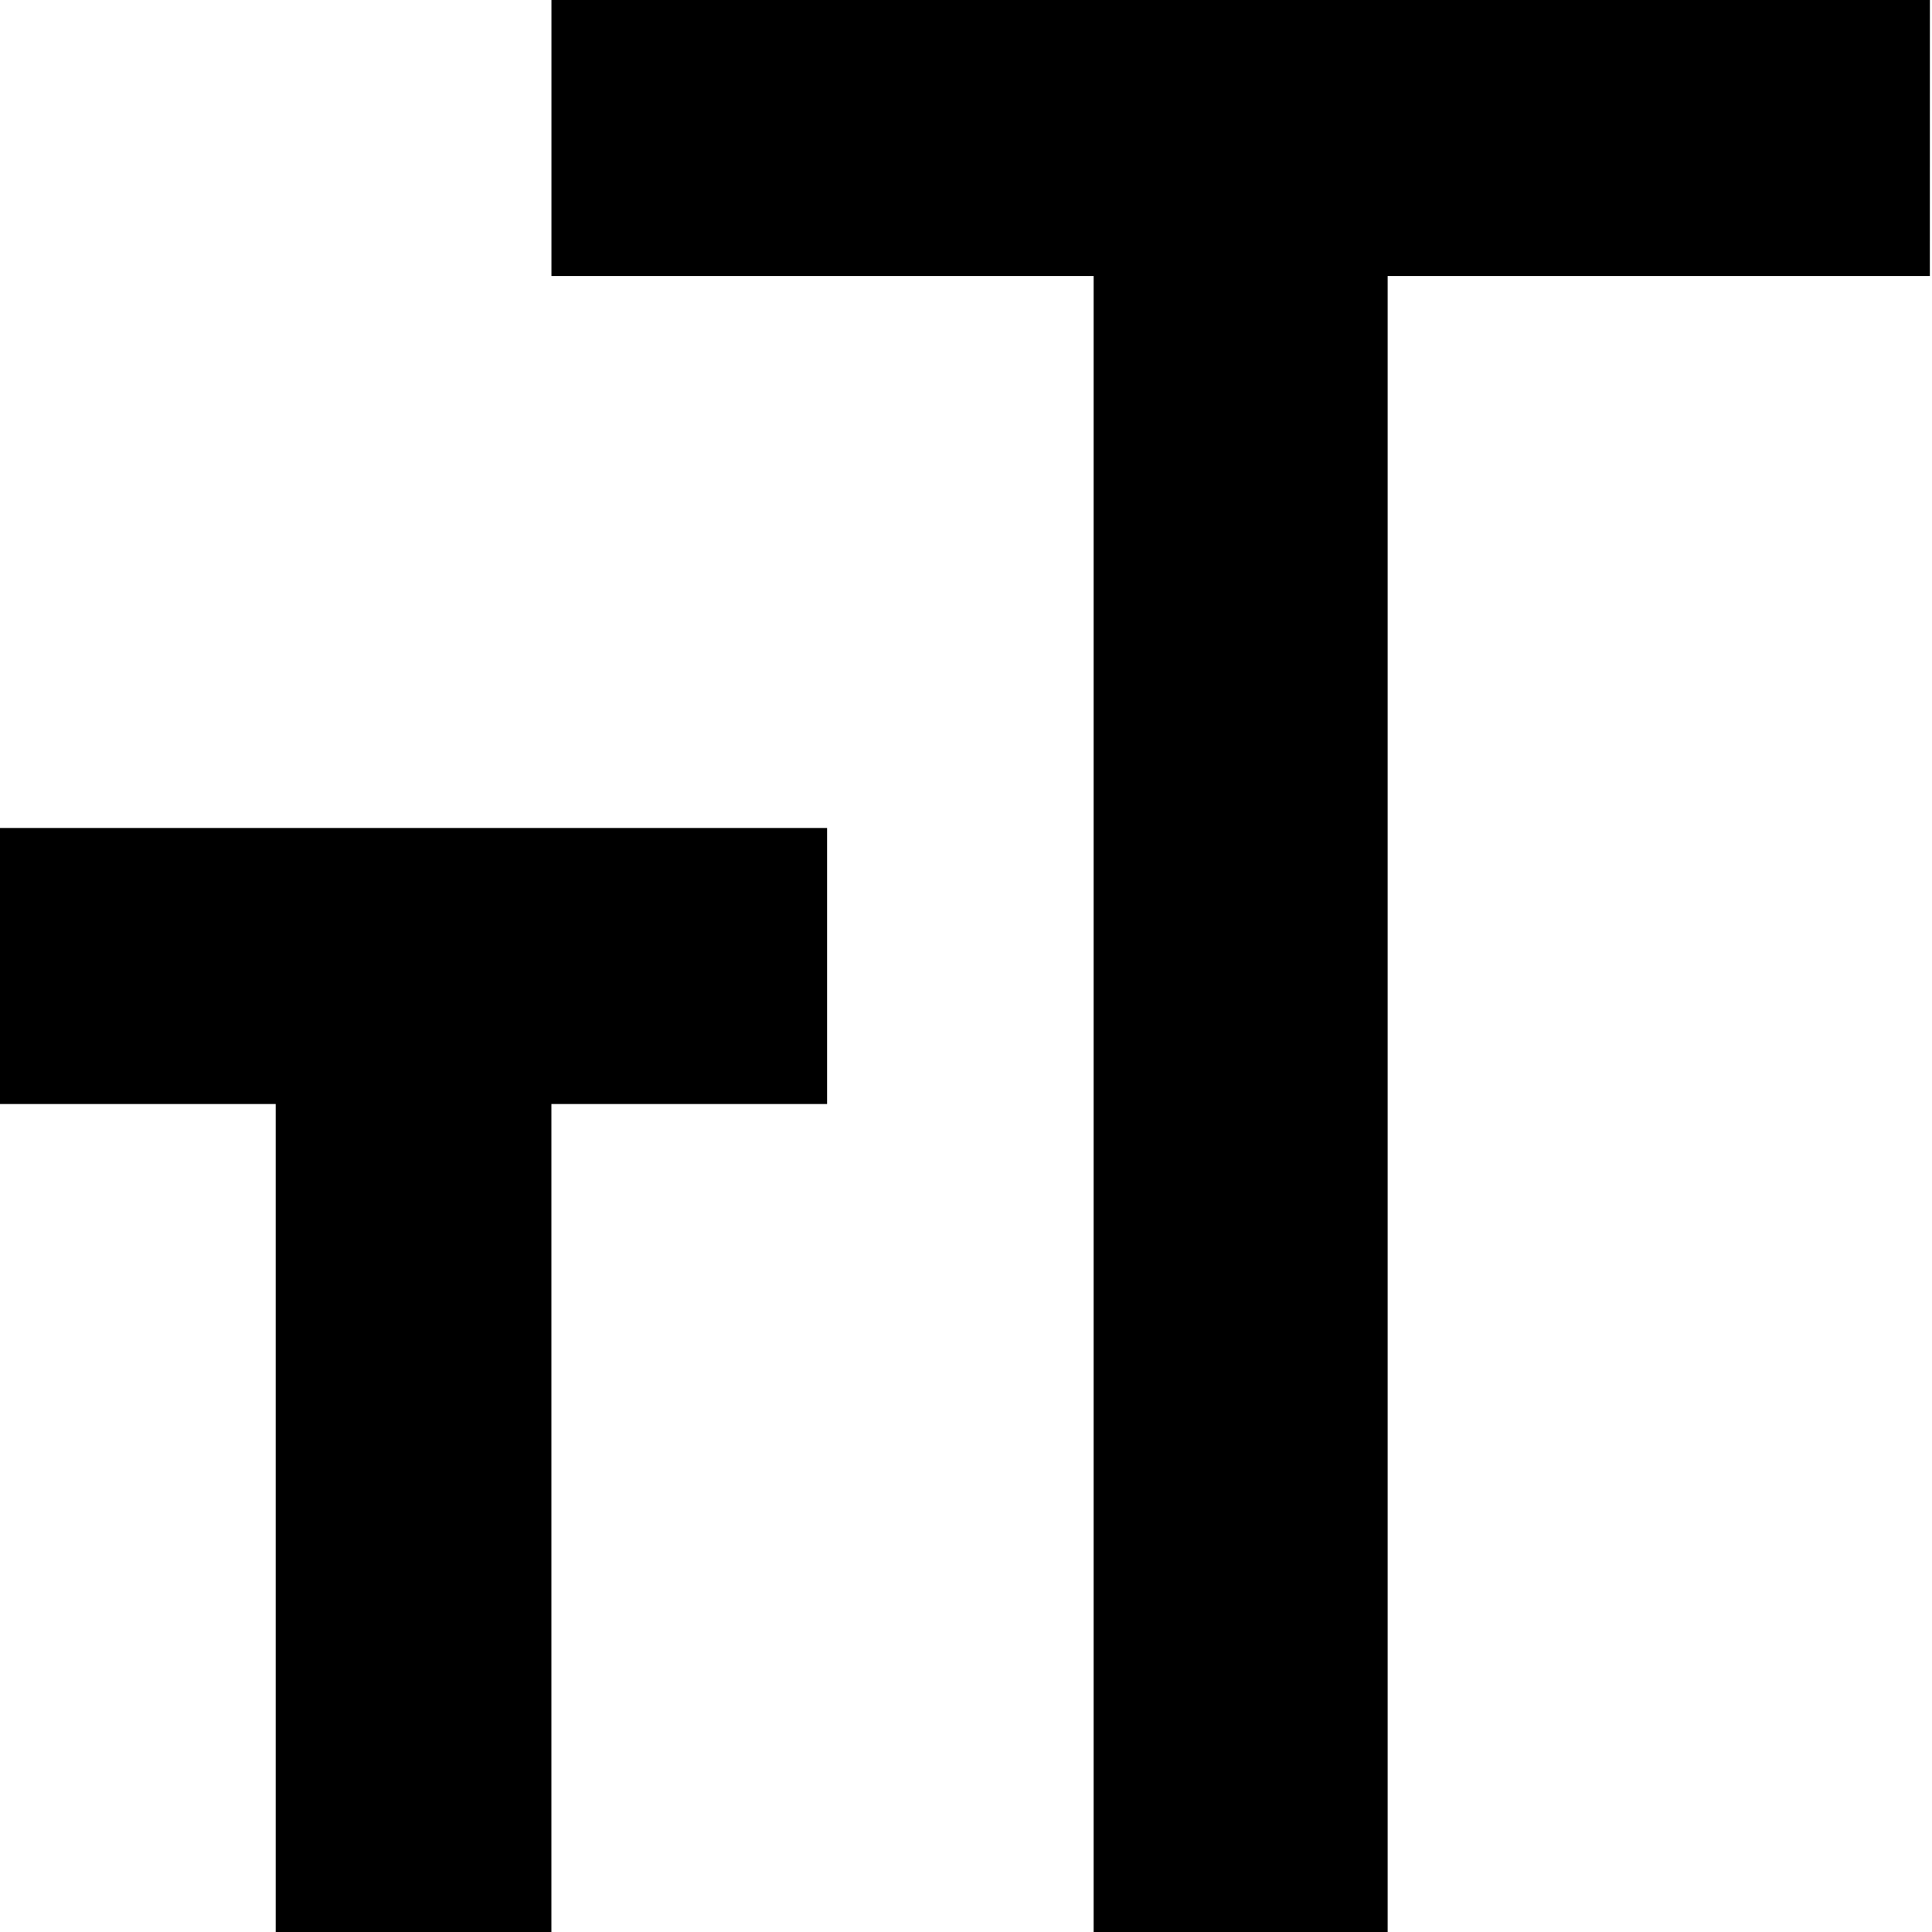
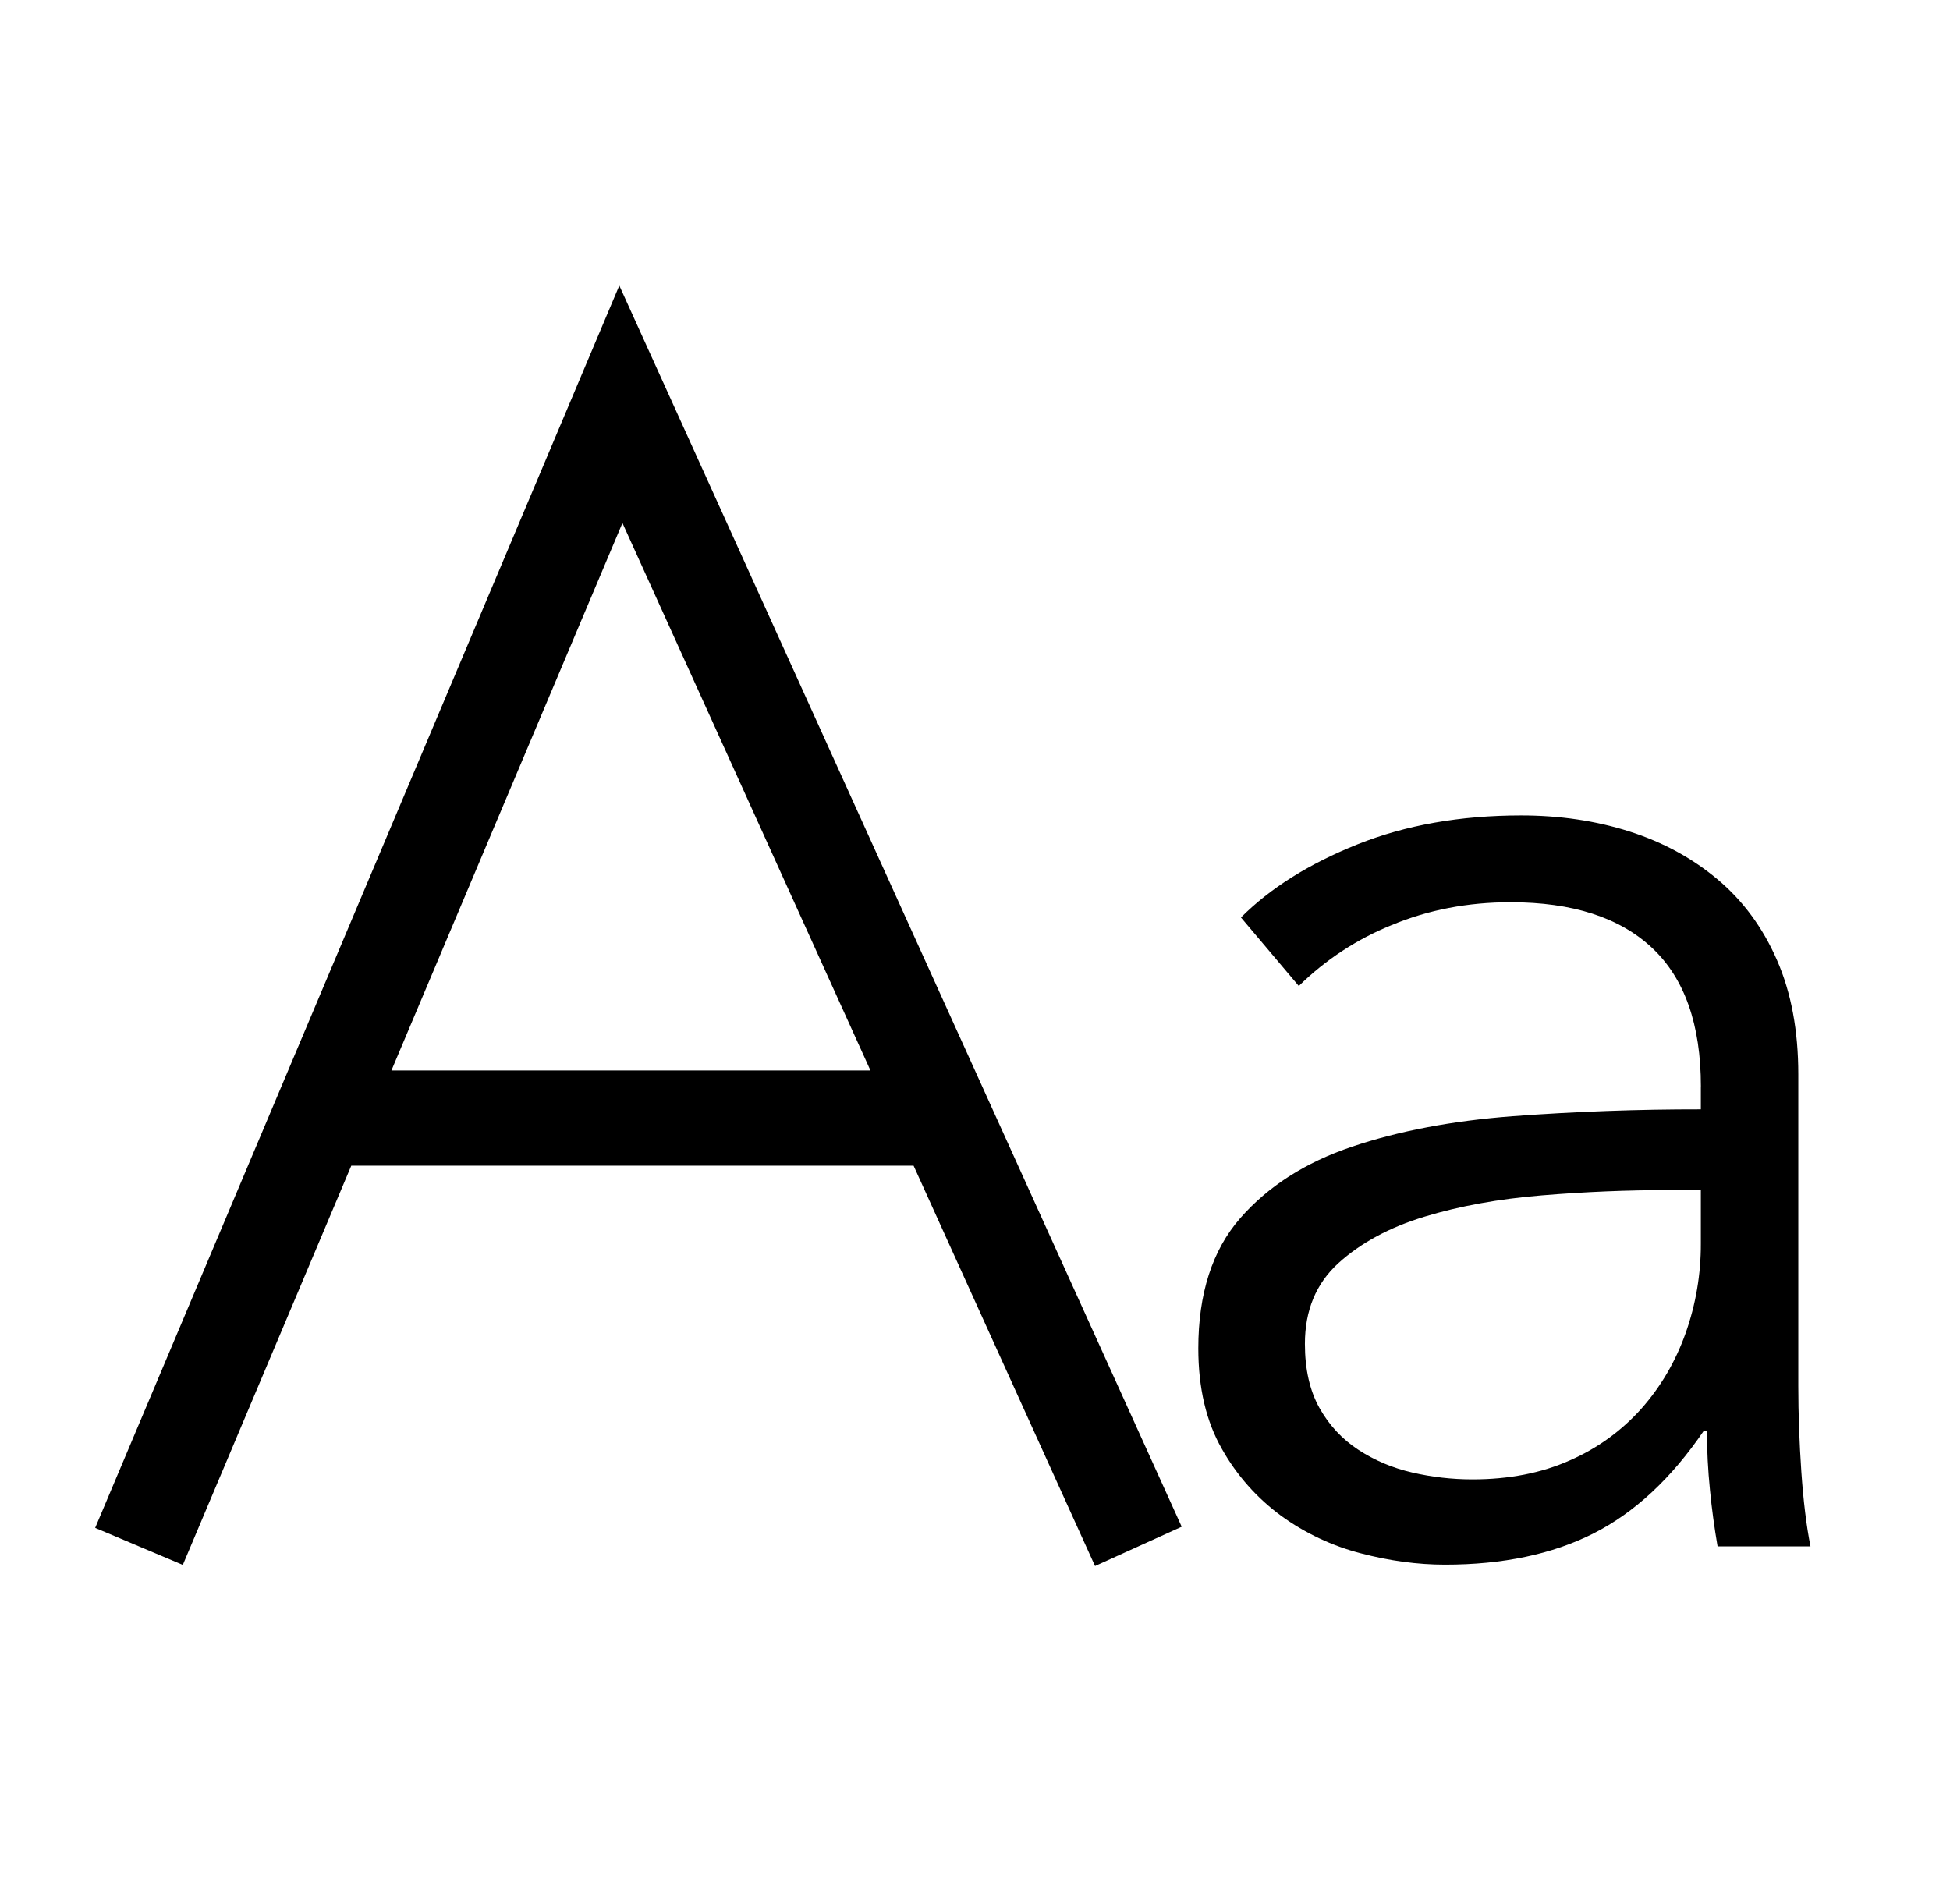
- <svg xmlns="http://www.w3.org/2000/svg" width="128" height="128">
-   <path d="M0 54.857h54.796v18.286H36.531V128H18.265V73.143H0V54.857zm127.857-36.571H91.935V128H72.456V18.286H36.534V0h91.326l-.003 18.286z" />
+ <svg xmlns="http://www.w3.org/2000/svg" t="1574495038747" class="icon" viewBox="0 0 1049 1024" version="1.1" p-id="94004" width="204.883" height="200">
+   <defs>
+     <style type="text/css" />
+   </defs>
+   <path d="M210.56 575.872h257.715L334.848 281.344 210.56 575.872z m-21.581 51.2l-90.624 214.758L51.2 821.914 333.158 153.6l302.541 667.699-46.618 21.146-97.613-215.373H188.979z m726.016-42.598c0-33.306-8.755-58.163-26.24-74.547-17.459-16.384-42.854-24.576-76.186-24.576-22.938 0-44.237 4.096-63.898 12.288a152.781 152.781 0 0 0-49.971 32.768l-31.13-36.864c15.846-15.846 36.736-28.928 62.669-39.322 25.958-10.368 55.296-15.565 88.064-15.565 20.762 0 40.141 2.867 58.163 8.602 18.022 5.734 33.869 14.336 47.514 25.805 13.67 11.469 24.32 25.933 31.949 43.418 7.654 17.485 11.469 37.965 11.469 61.44v167.936c0 14.746 0.563 30.029 1.638 45.875 1.101 15.846 2.739 29.21 4.915 40.141h-49.971a409.523 409.523 0 0 1-4.096-30.31 321.101 321.101 0 0 1-1.638-31.949h-1.638c-17.459 25.677-37.274 44.109-59.392 55.296-22.118 11.187-48.742 16.794-79.872 16.794-14.746 0-29.901-2.048-45.466-6.144a127.283 127.283 0 0 1-42.598-20.07 113.459 113.459 0 0 1-31.949-36.045c-8.448-14.746-12.698-32.768-12.698-54.067 0-29.491 7.526-52.838 22.528-70.042 15.027-17.203 35.098-30.029 60.211-38.502 25.139-8.448 53.939-13.926 86.426-16.384a1342.208 1342.208 0 0 1 101.171-3.686v-12.288z m-16.384 55.706c-22.963 0-46.029 0.947-69.248 2.867-23.194 1.92-44.237 5.734-63.078 11.469s-34.253 14.08-46.285 24.986c-12.006 10.931-18.022 25.395-18.022 43.418 0 13.645 2.611 25.114 7.782 34.406 5.197 9.293 12.16 16.794 20.89 22.528 8.755 5.734 18.432 9.83 29.082 12.288 10.65 2.458 21.453 3.686 32.358 3.686 19.661 0 37.146-3.405 52.429-10.24a110.925 110.925 0 0 0 38.502-27.853c10.394-11.75 18.304-25.267 23.757-40.55a142.592 142.592 0 0 0 8.192-48.333v-28.672h-16.384z" p-id="94005" />
</svg>
